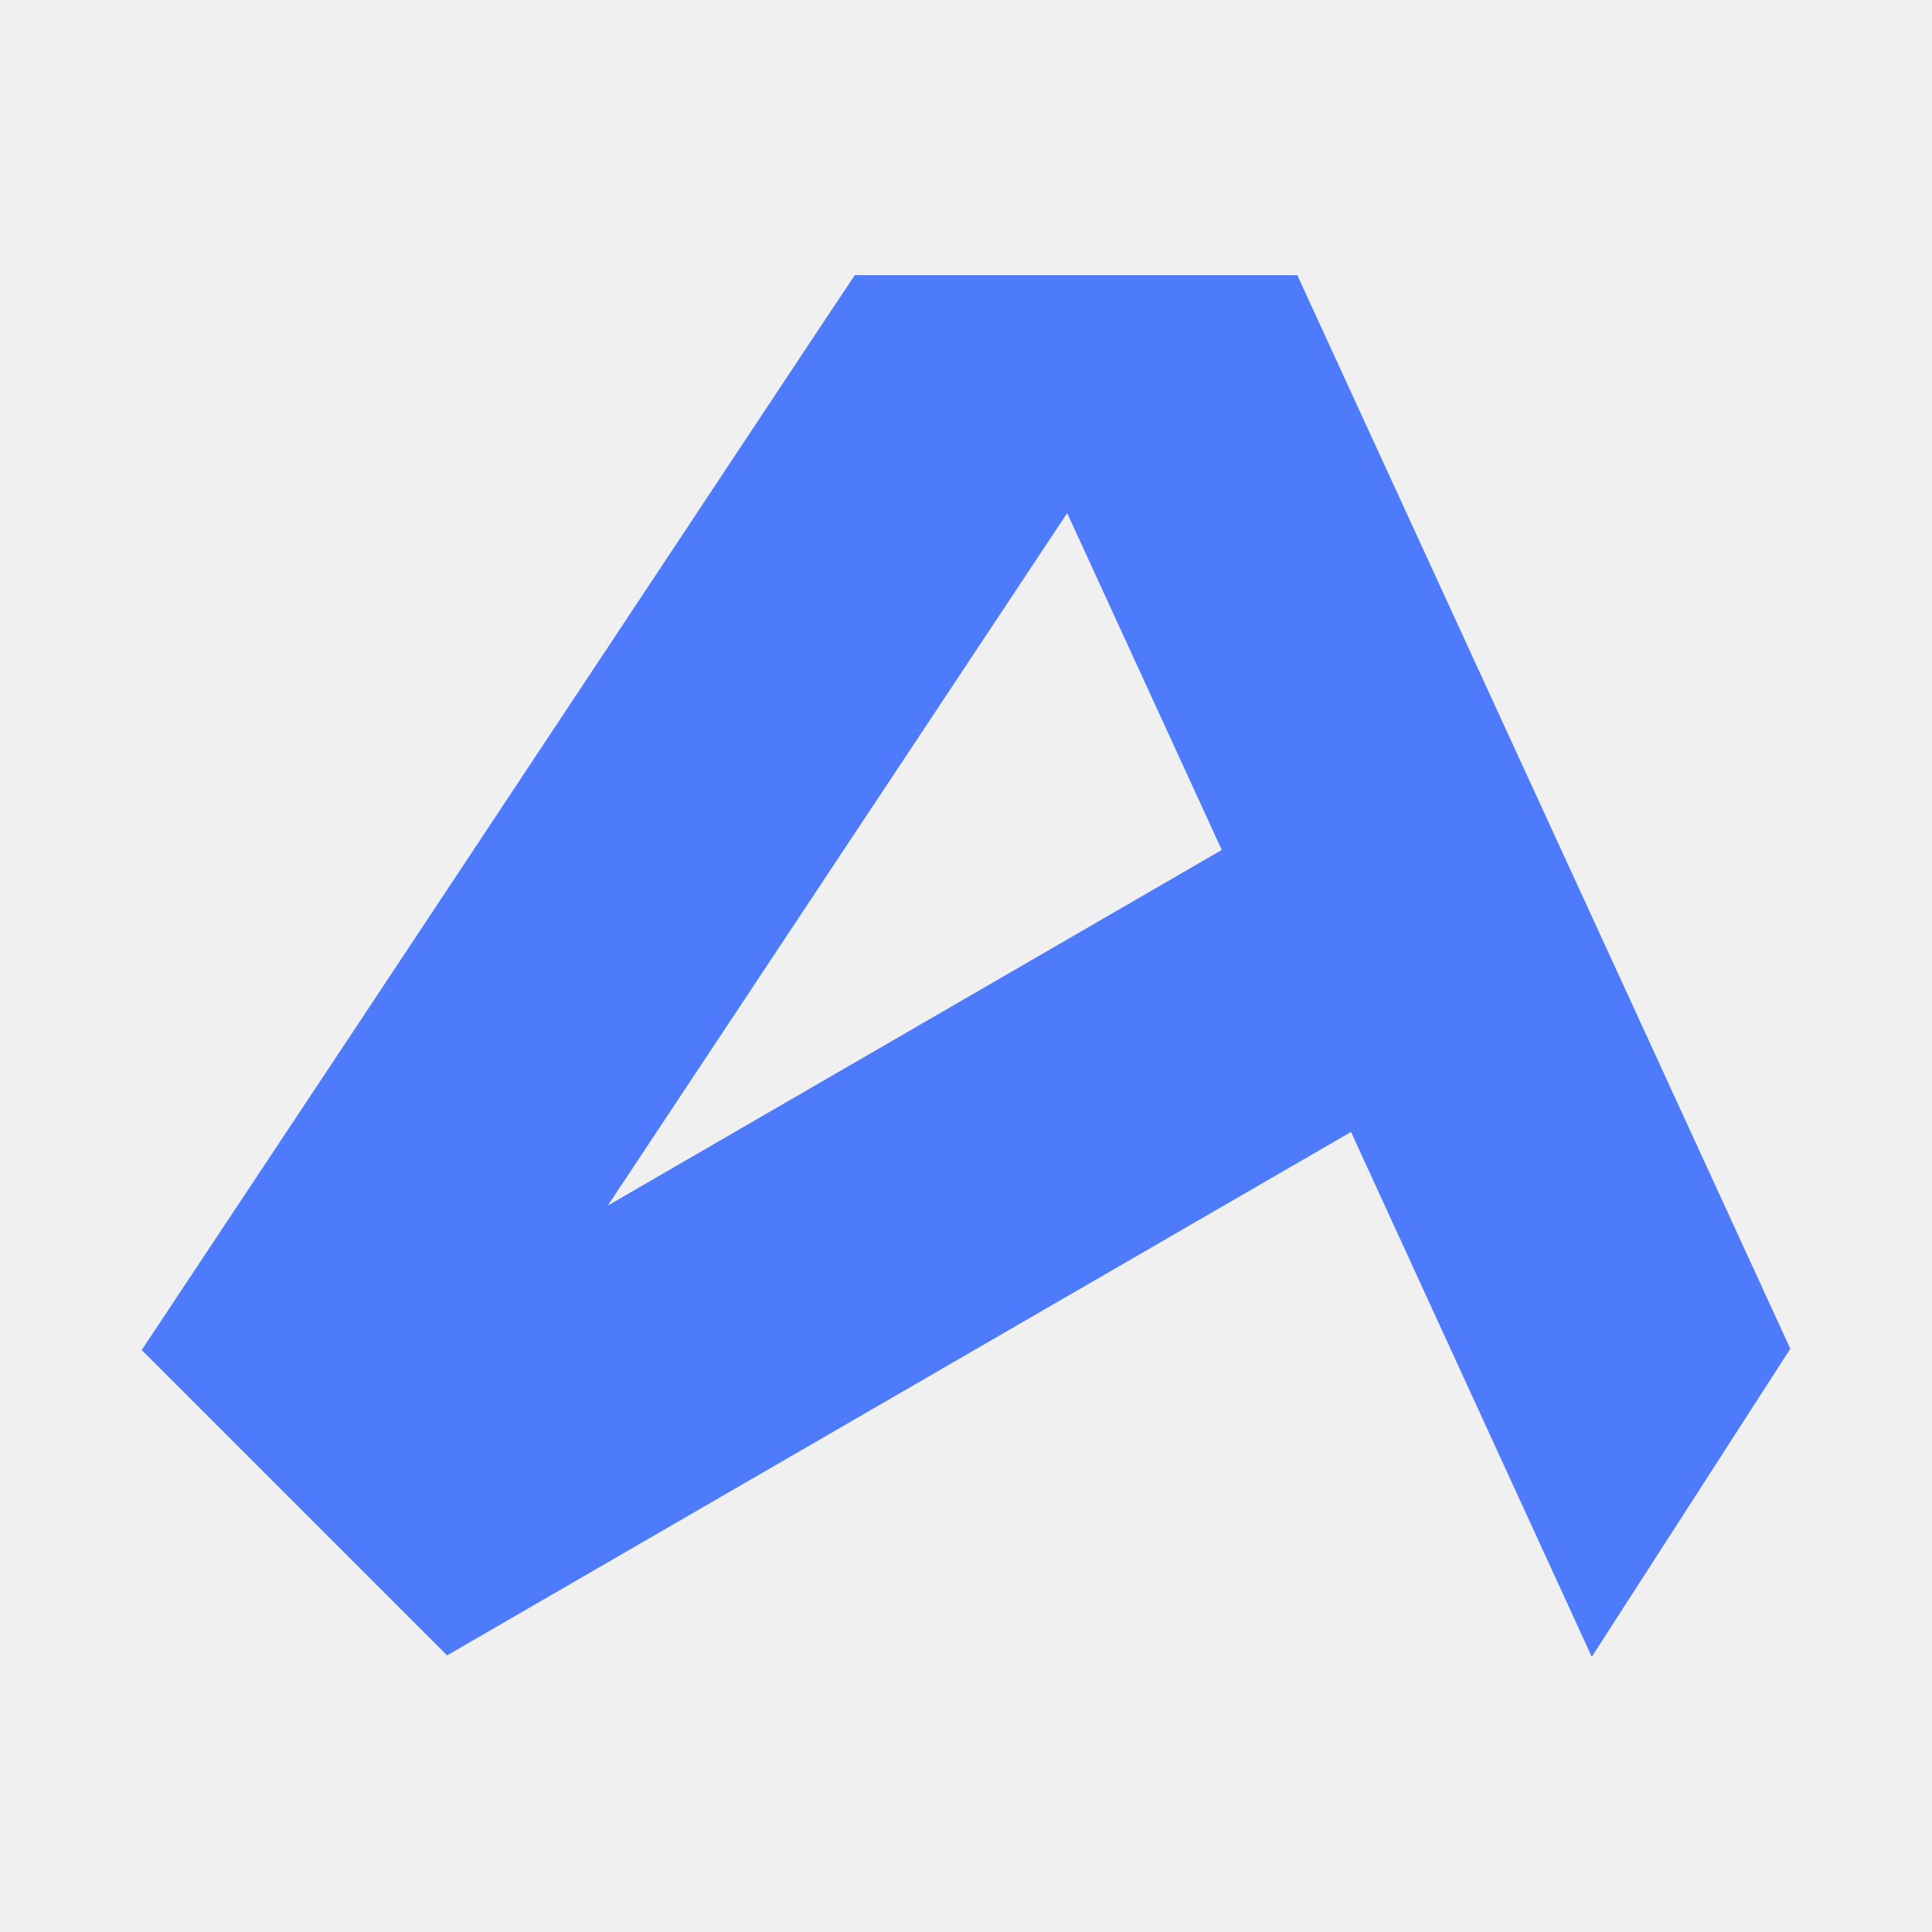
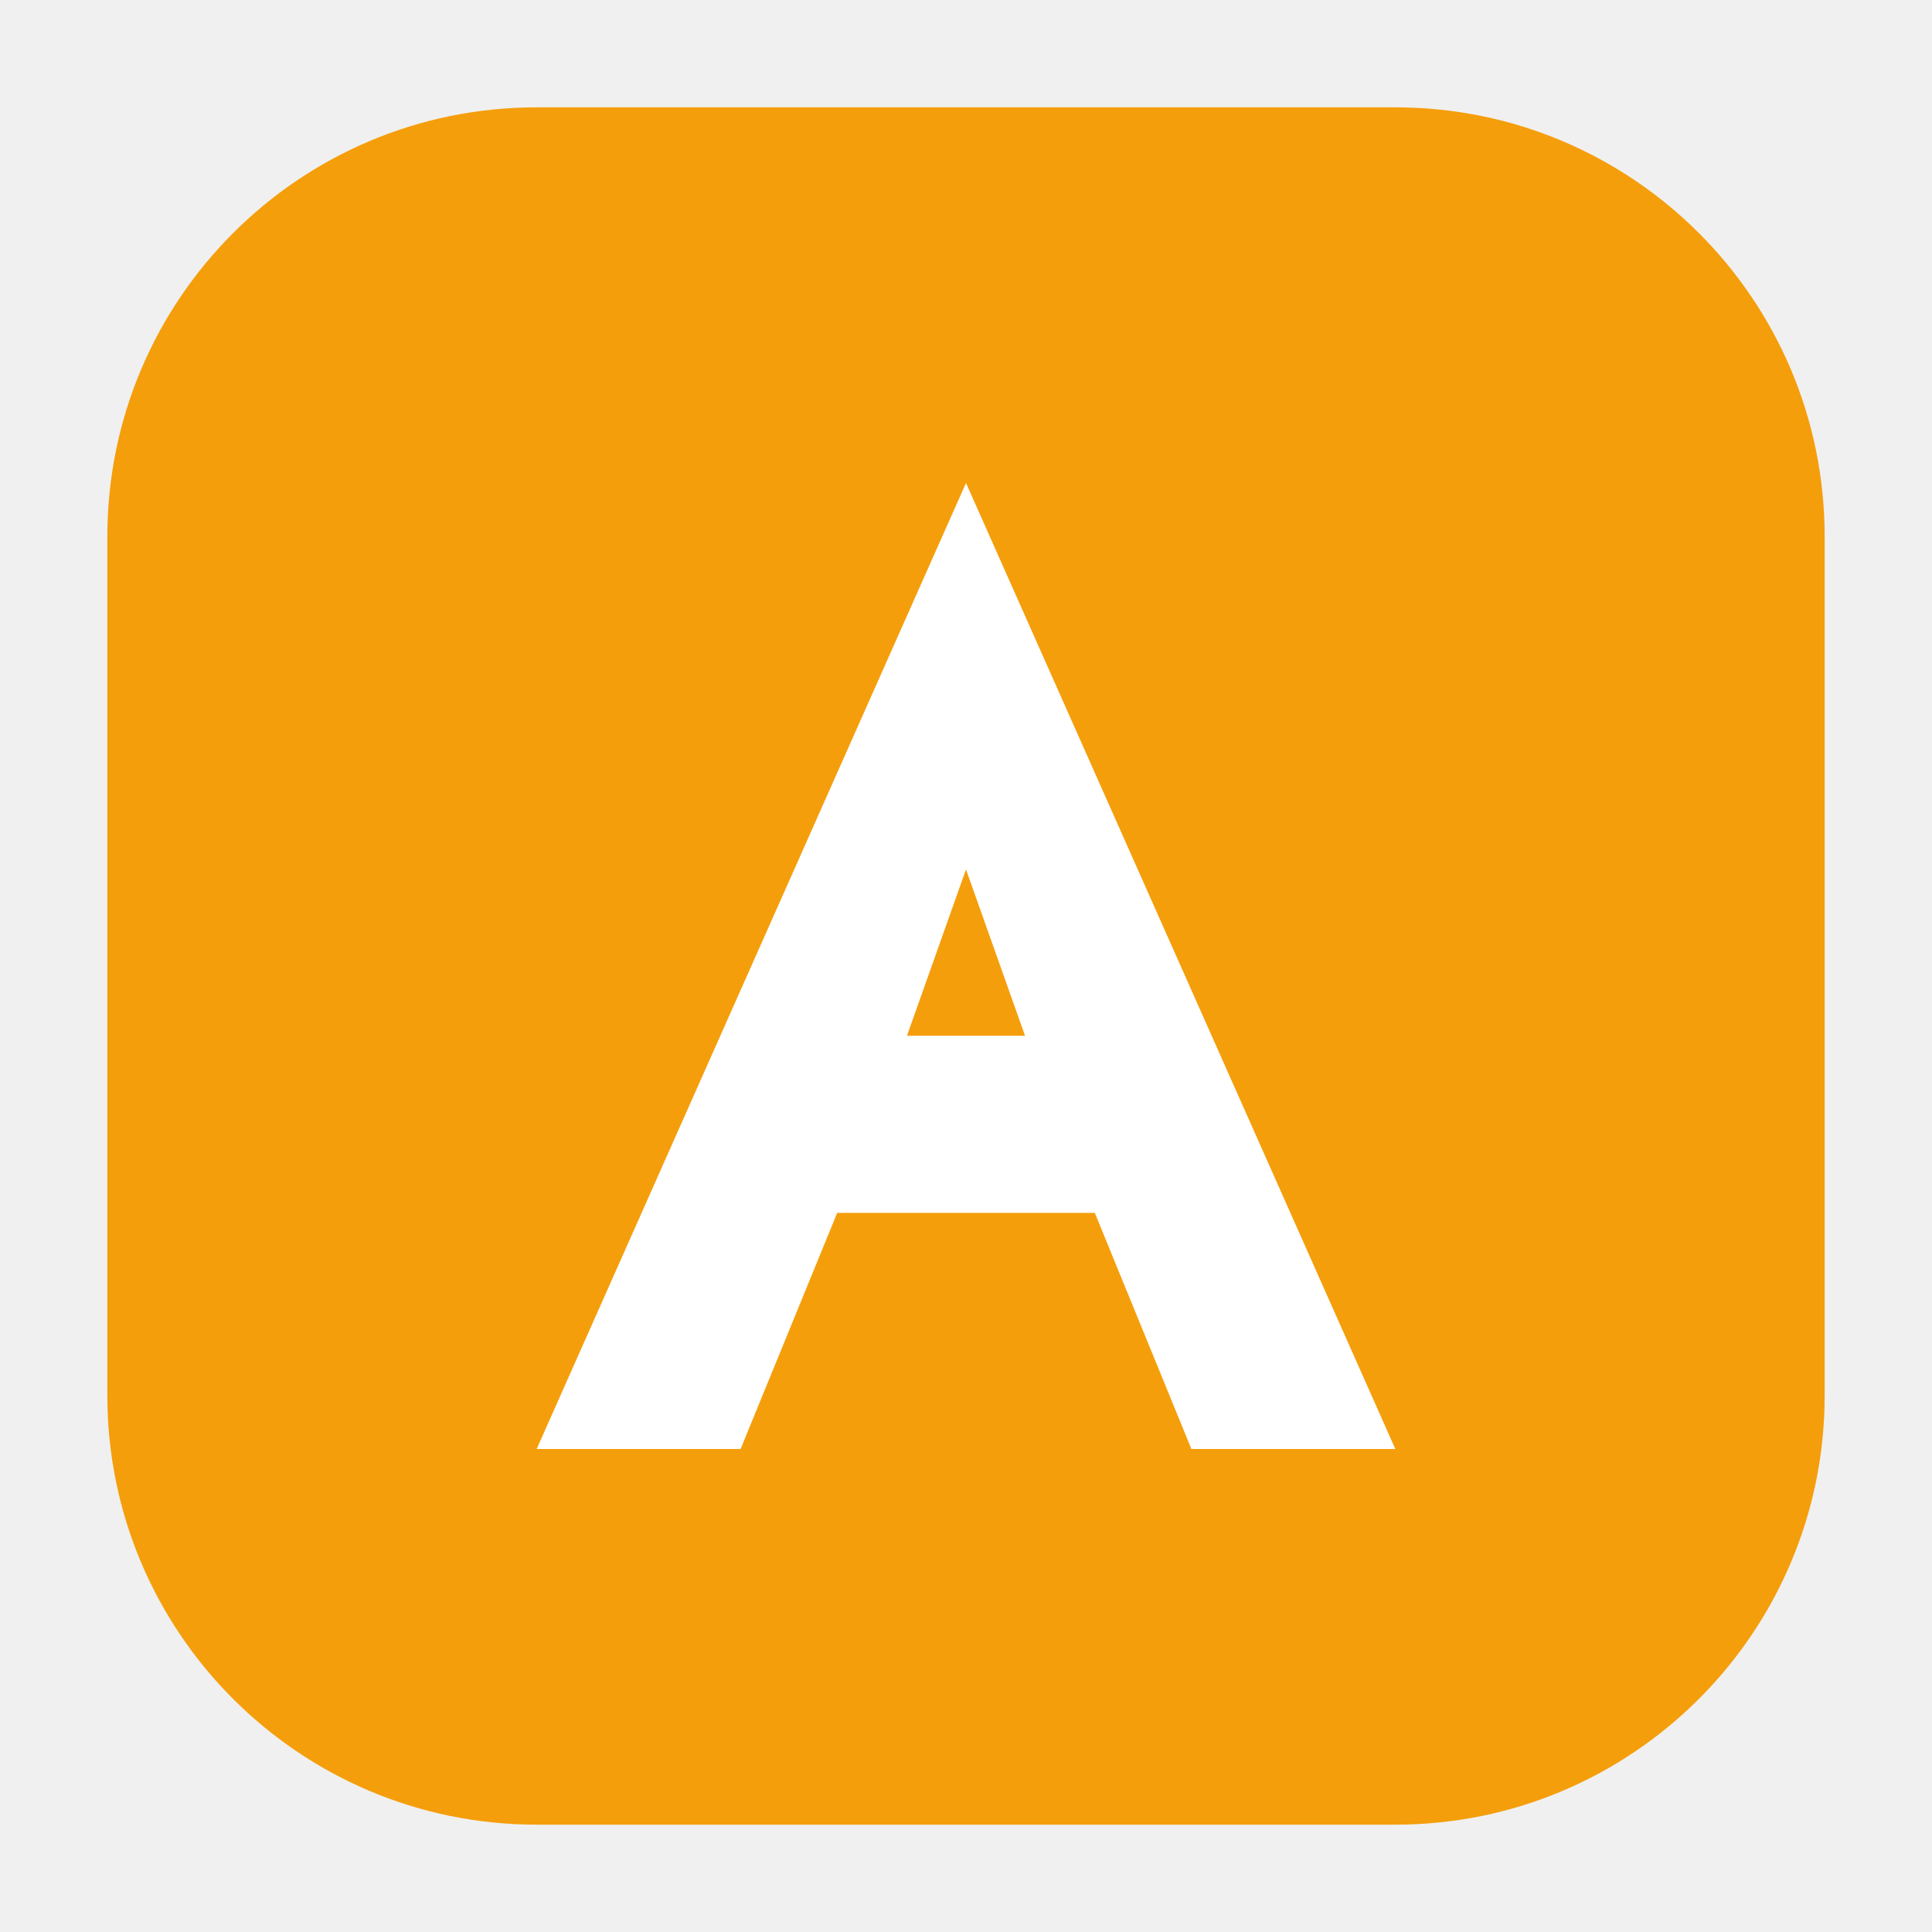
- <svg xmlns="http://www.w3.org/2000/svg" viewBox="-10 -19.42 136.34 136.34" role="img" aria-label="ArtCraft">
-   <path fill="#4e7bfb" d="M104.28,49.49L81.55,0h-31.23l-3.17,4.76L14.75,53.63,0,75.85l21.55,21.55,63.79-36.94,16.99,37.04,14.01-21.74-12.06-26.27ZM32.89,65.66l32.42-48.87,10.91,23.77-43.32,25.09Z" />
+ <svg xmlns="http://www.w3.org/2000/svg" viewBox="0 0 36 36" width="36" height="36">
+   <rect x="2" y="2" width="32" height="32" rx="8" fill="#F59E0B" />
+   <path d="M18 9 L26 27 H22.2 L20.4 22.6 H15.6 L13.8 27 H10 Z M16.9 19.3 H19.1 L18 16.2 Z" fill="#FFFFFF" />
</svg>
